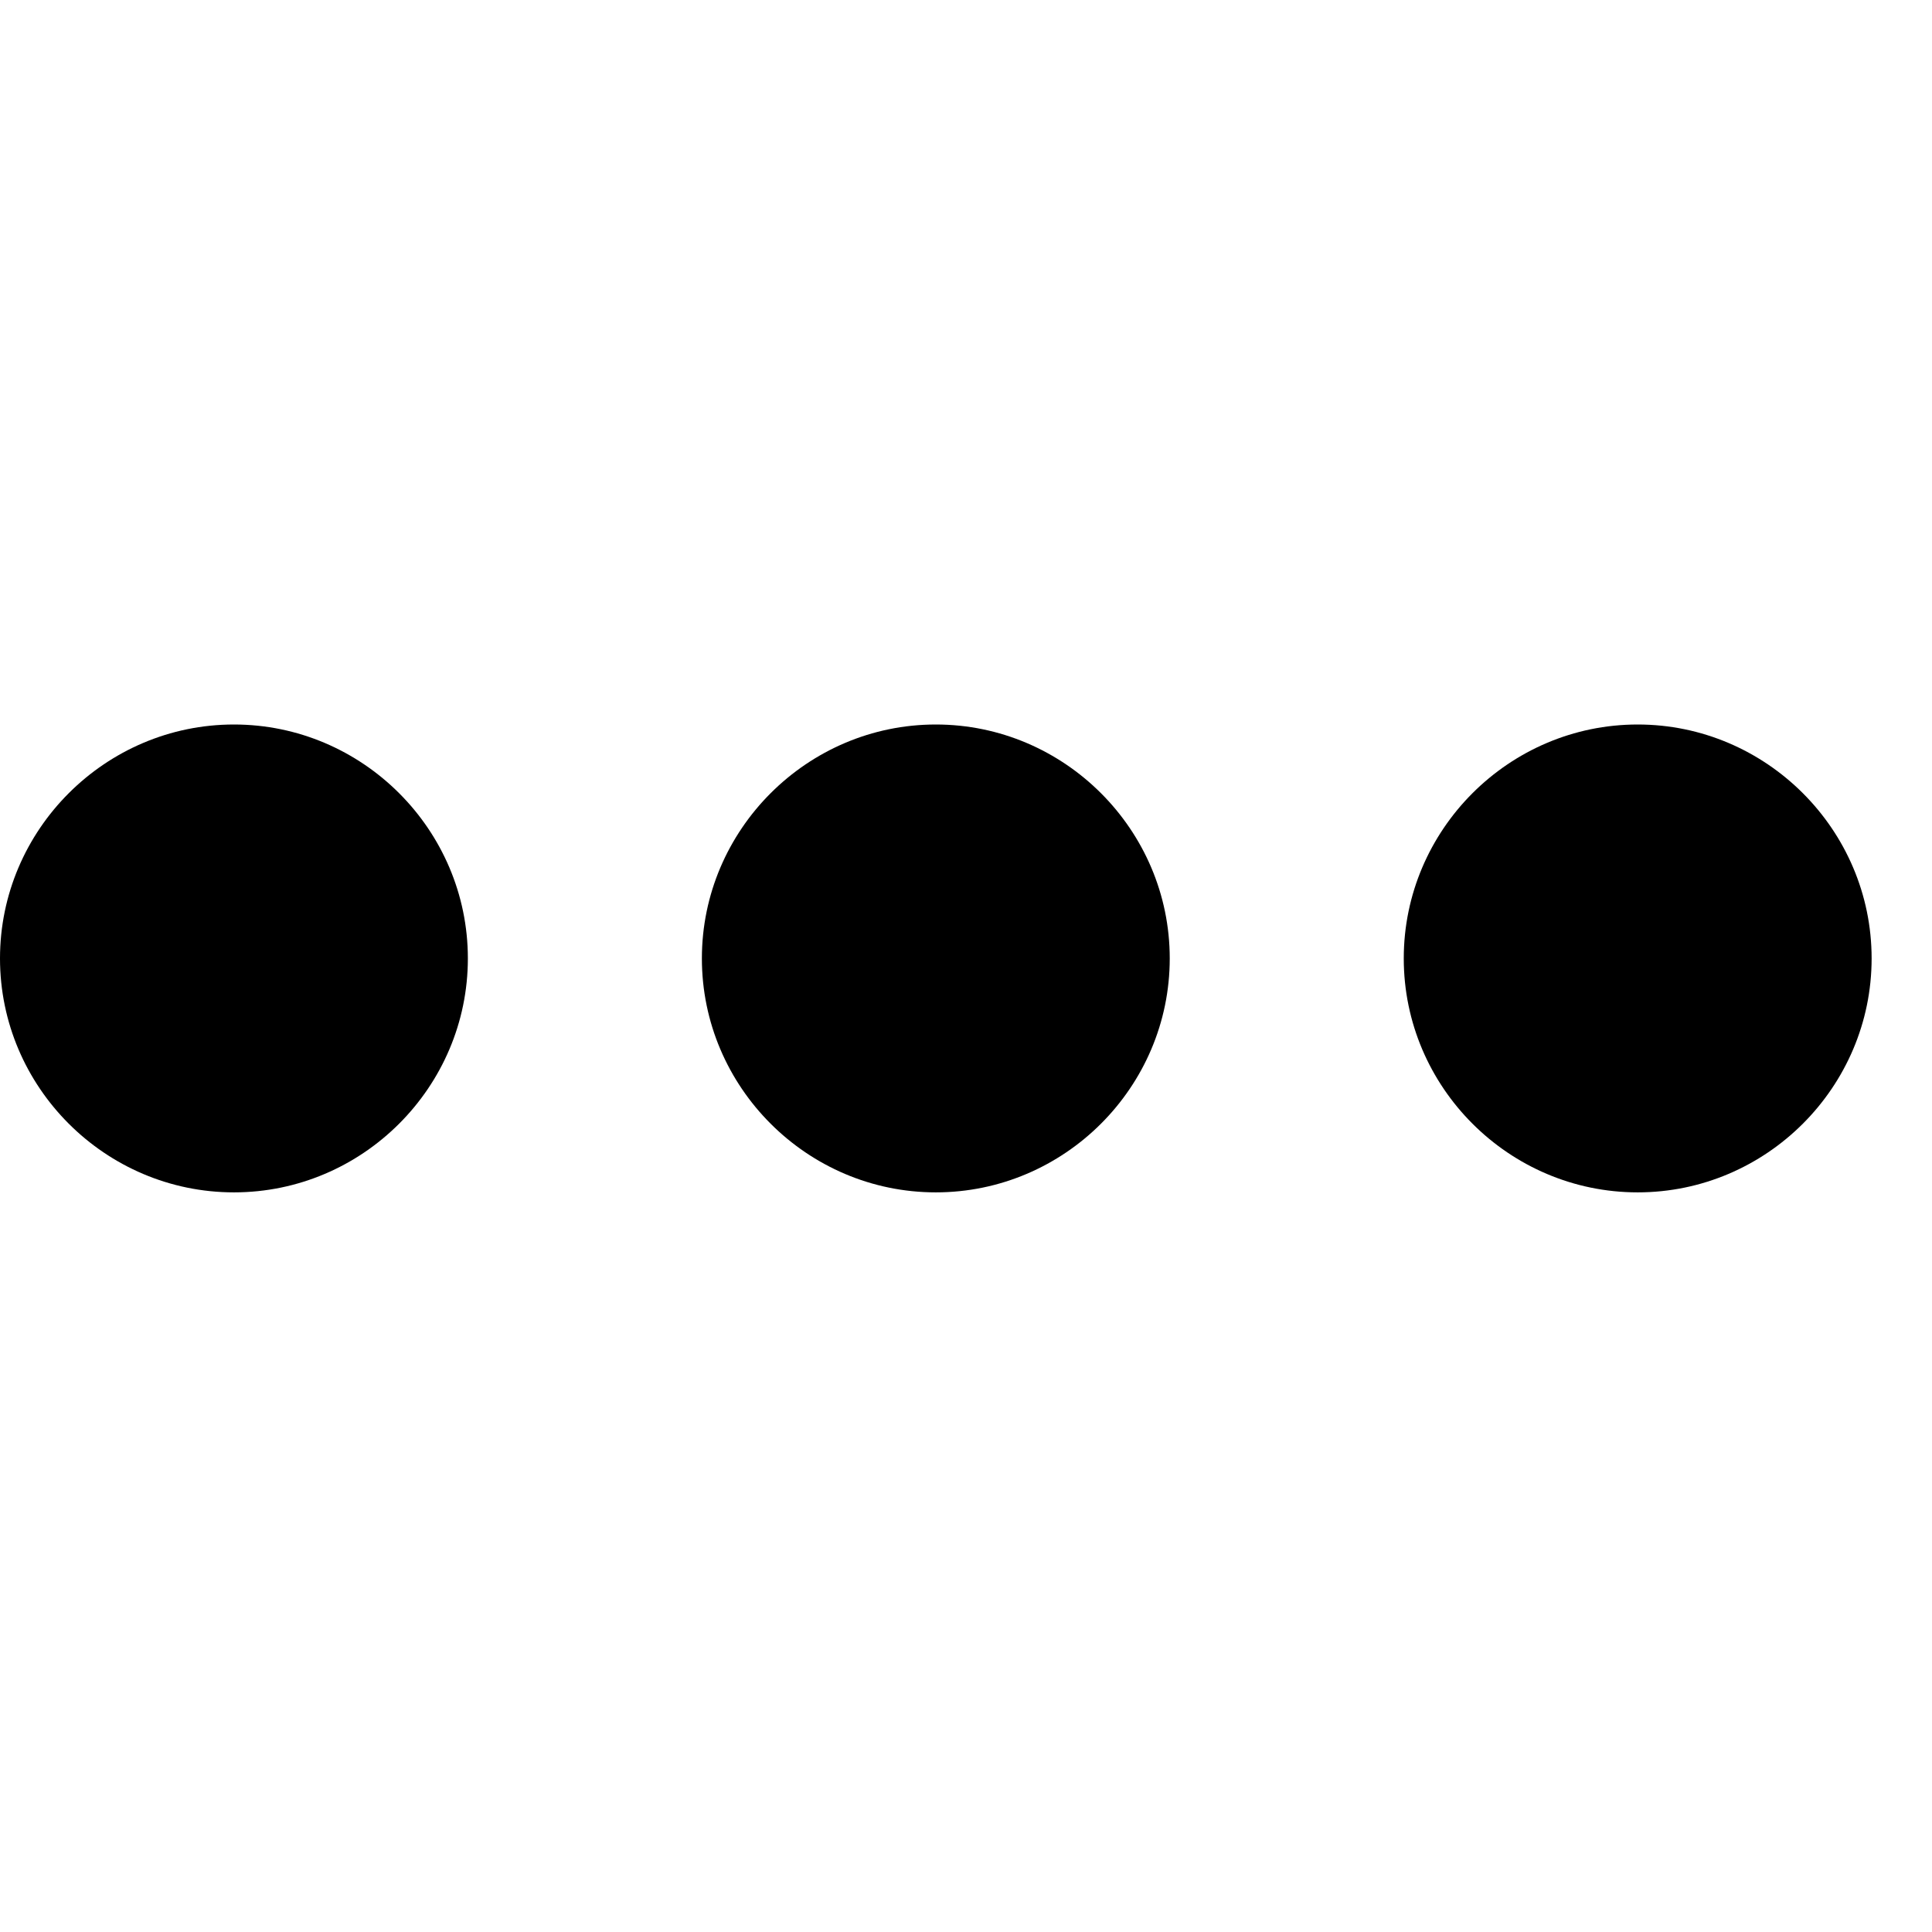
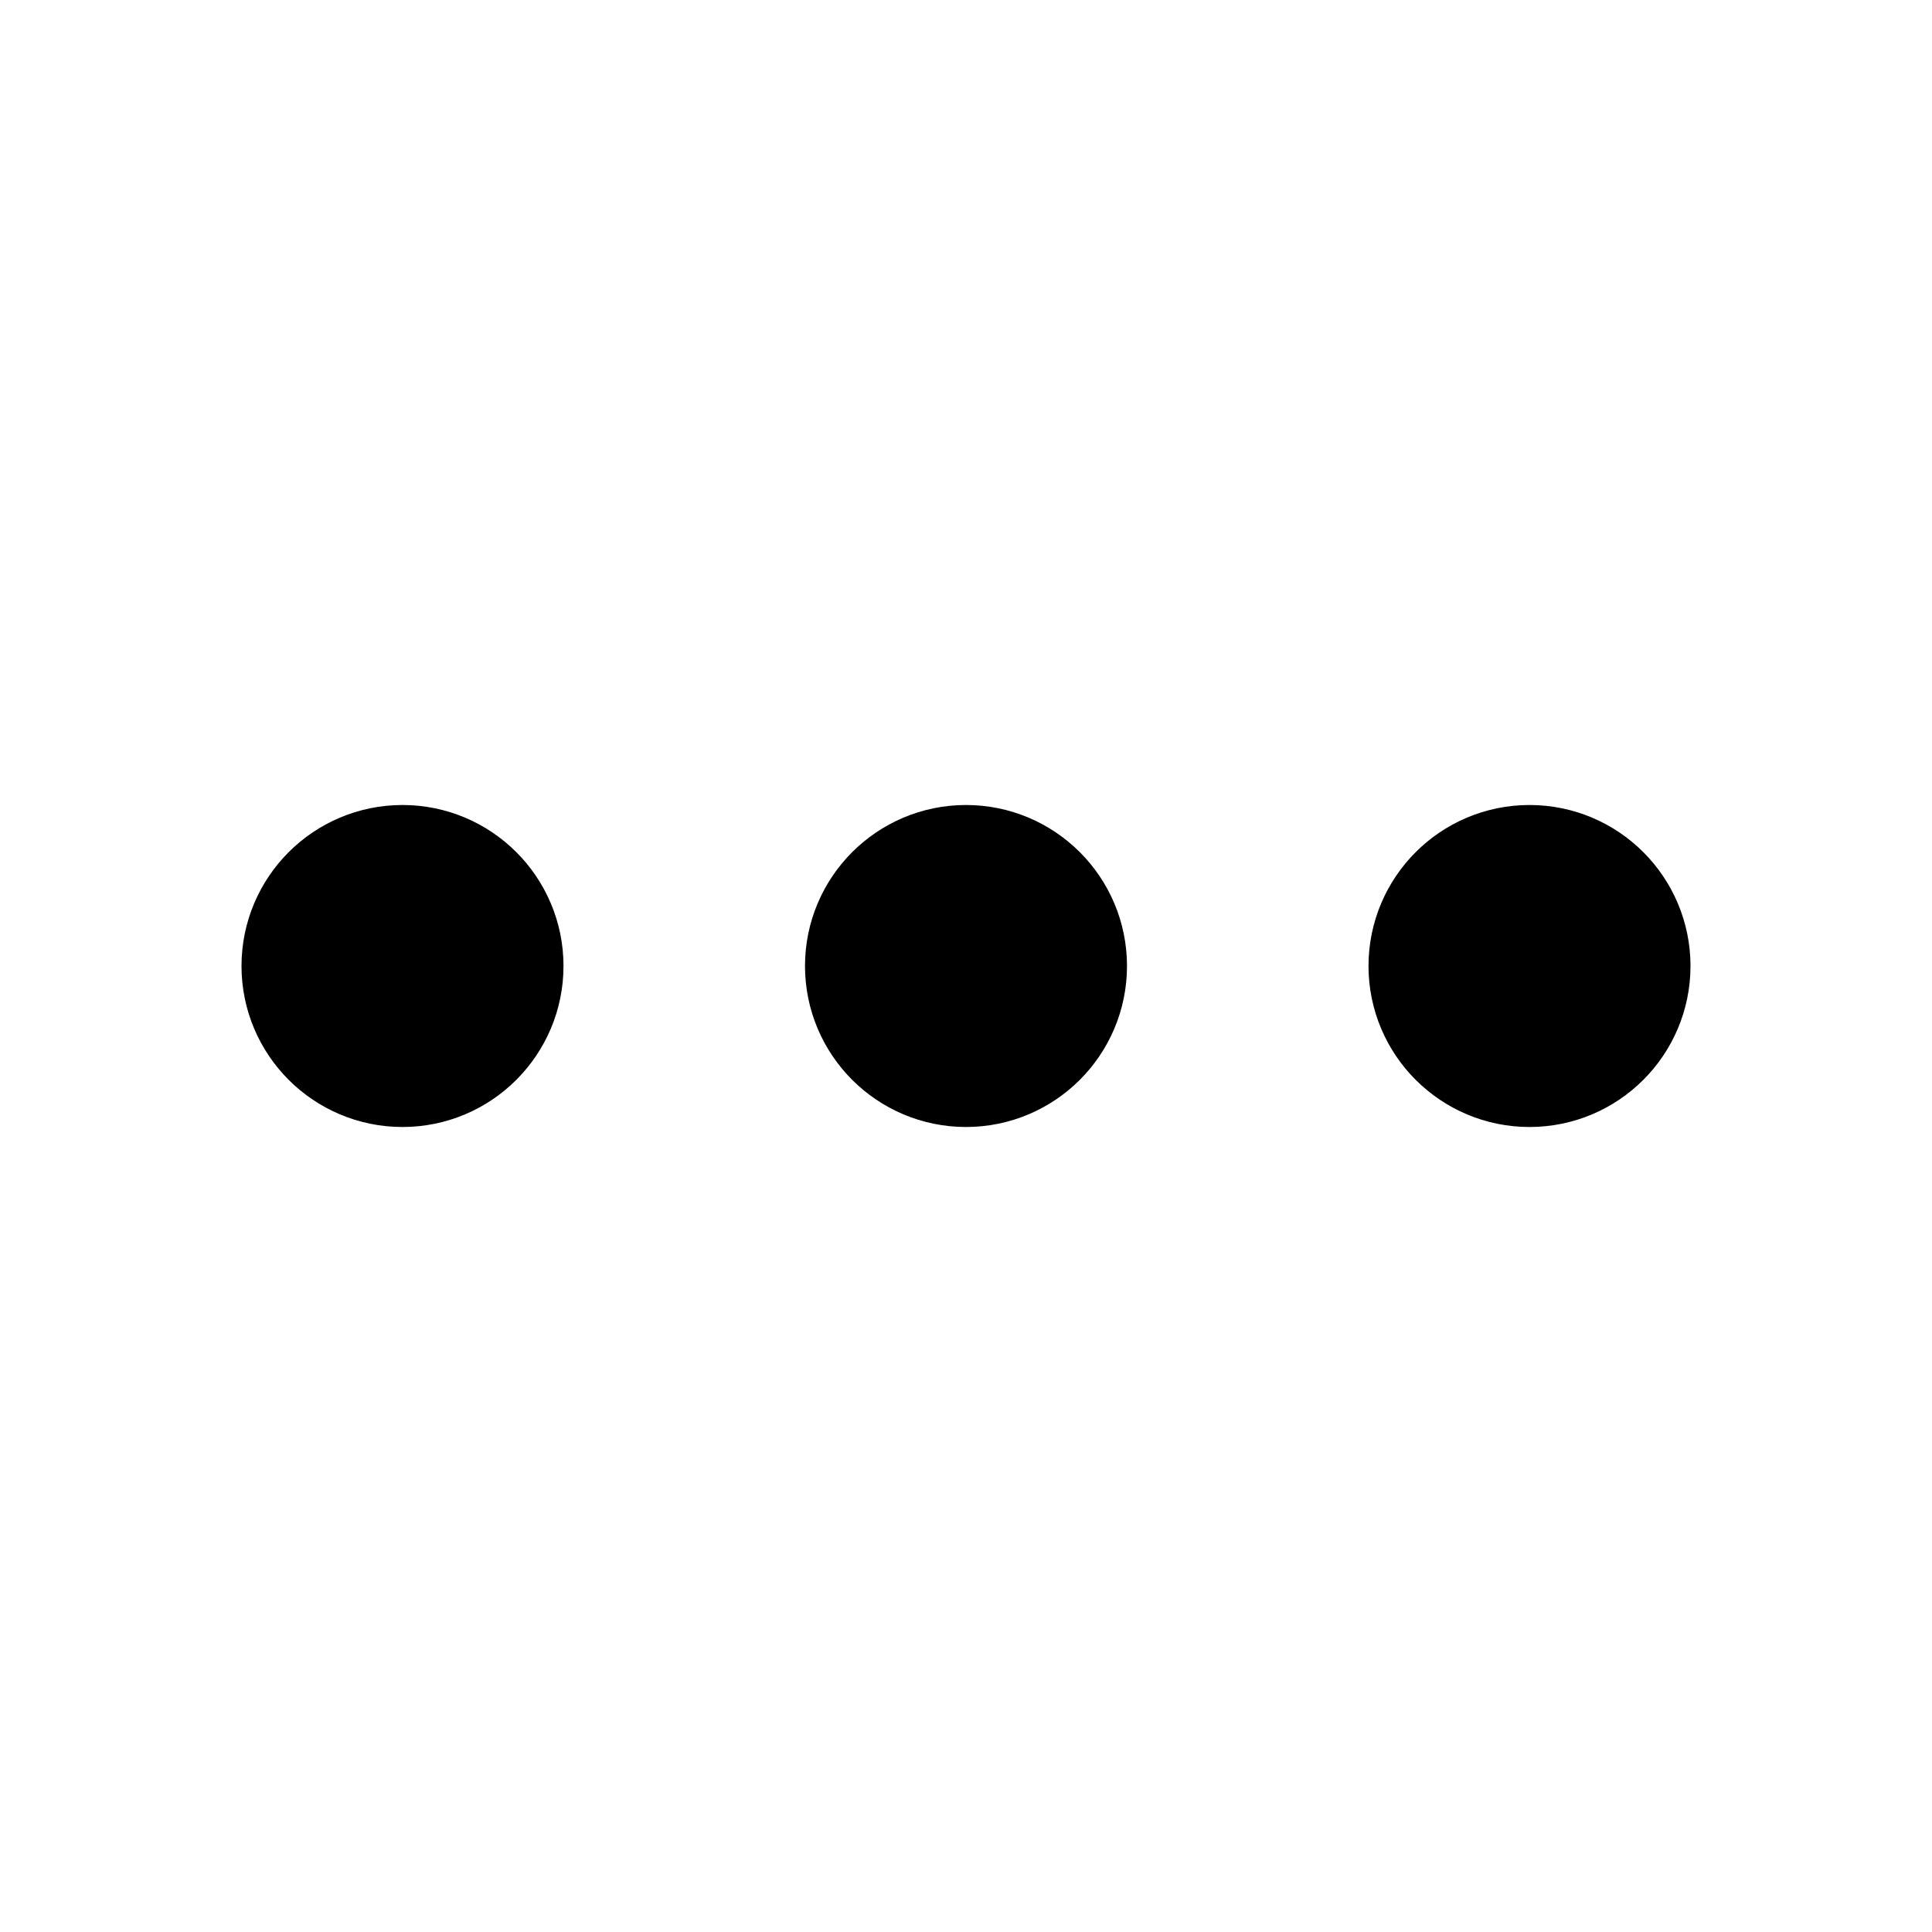
<svg xmlns="http://www.w3.org/2000/svg" width="24" height="24" viewBox="0 0 24 24" fill="currentColor">
-   <path d="M2.906 9C1.308 9 0 10.308 0 11.906C0 13.505 1.308 14.812 2.906 14.812C4.505 14.812 5.812 13.505 5.812 11.906C5.812 10.308 4.505 9 2.906 9ZM20.344 9C18.745 9 17.438 10.308 17.438 11.906C17.438 13.505 18.745 14.812 20.344 14.812C21.942 14.812 23.25 13.505 23.25 11.906C23.25 10.308 21.942 9 20.344 9ZM11.625 9C10.027 9 8.719 10.308 8.719 11.906C8.719 13.505 10.027 14.812 11.625 14.812C13.223 14.812 14.531 13.505 14.531 11.906C14.531 10.308 13.223 9 11.625 9Z" fill="currentColor" />
+   <path d="M12 13C12.552 13 13 12.552 13 12C13 11.448 12.552 11 12 11C11.448 11 11 11.448 11 12C11 12.552 11.448 13 12 13Z" stroke="currentColor" stroke-width="2" stroke-linecap="round" stroke-linejoin="round" />
+   <path d="M19 13C19.552 13 20 12.552 20 12C20 11.448 19.552 11 19 11C18.448 11 18 11.448 18 12C18 12.552 18.448 13 19 13Z" stroke="currentColor" stroke-width="2" stroke-linecap="round" stroke-linejoin="round" />
+   <path d="M5 13C5.552 13 6 12.552 6 12C6 11.448 5.552 11 5 11C4.448 11 4 11.448 4 12C4 12.552 4.448 13 5 13Z" stroke="currentColor" stroke-width="2" stroke-linecap="round" stroke-linejoin="round" />
</svg>
